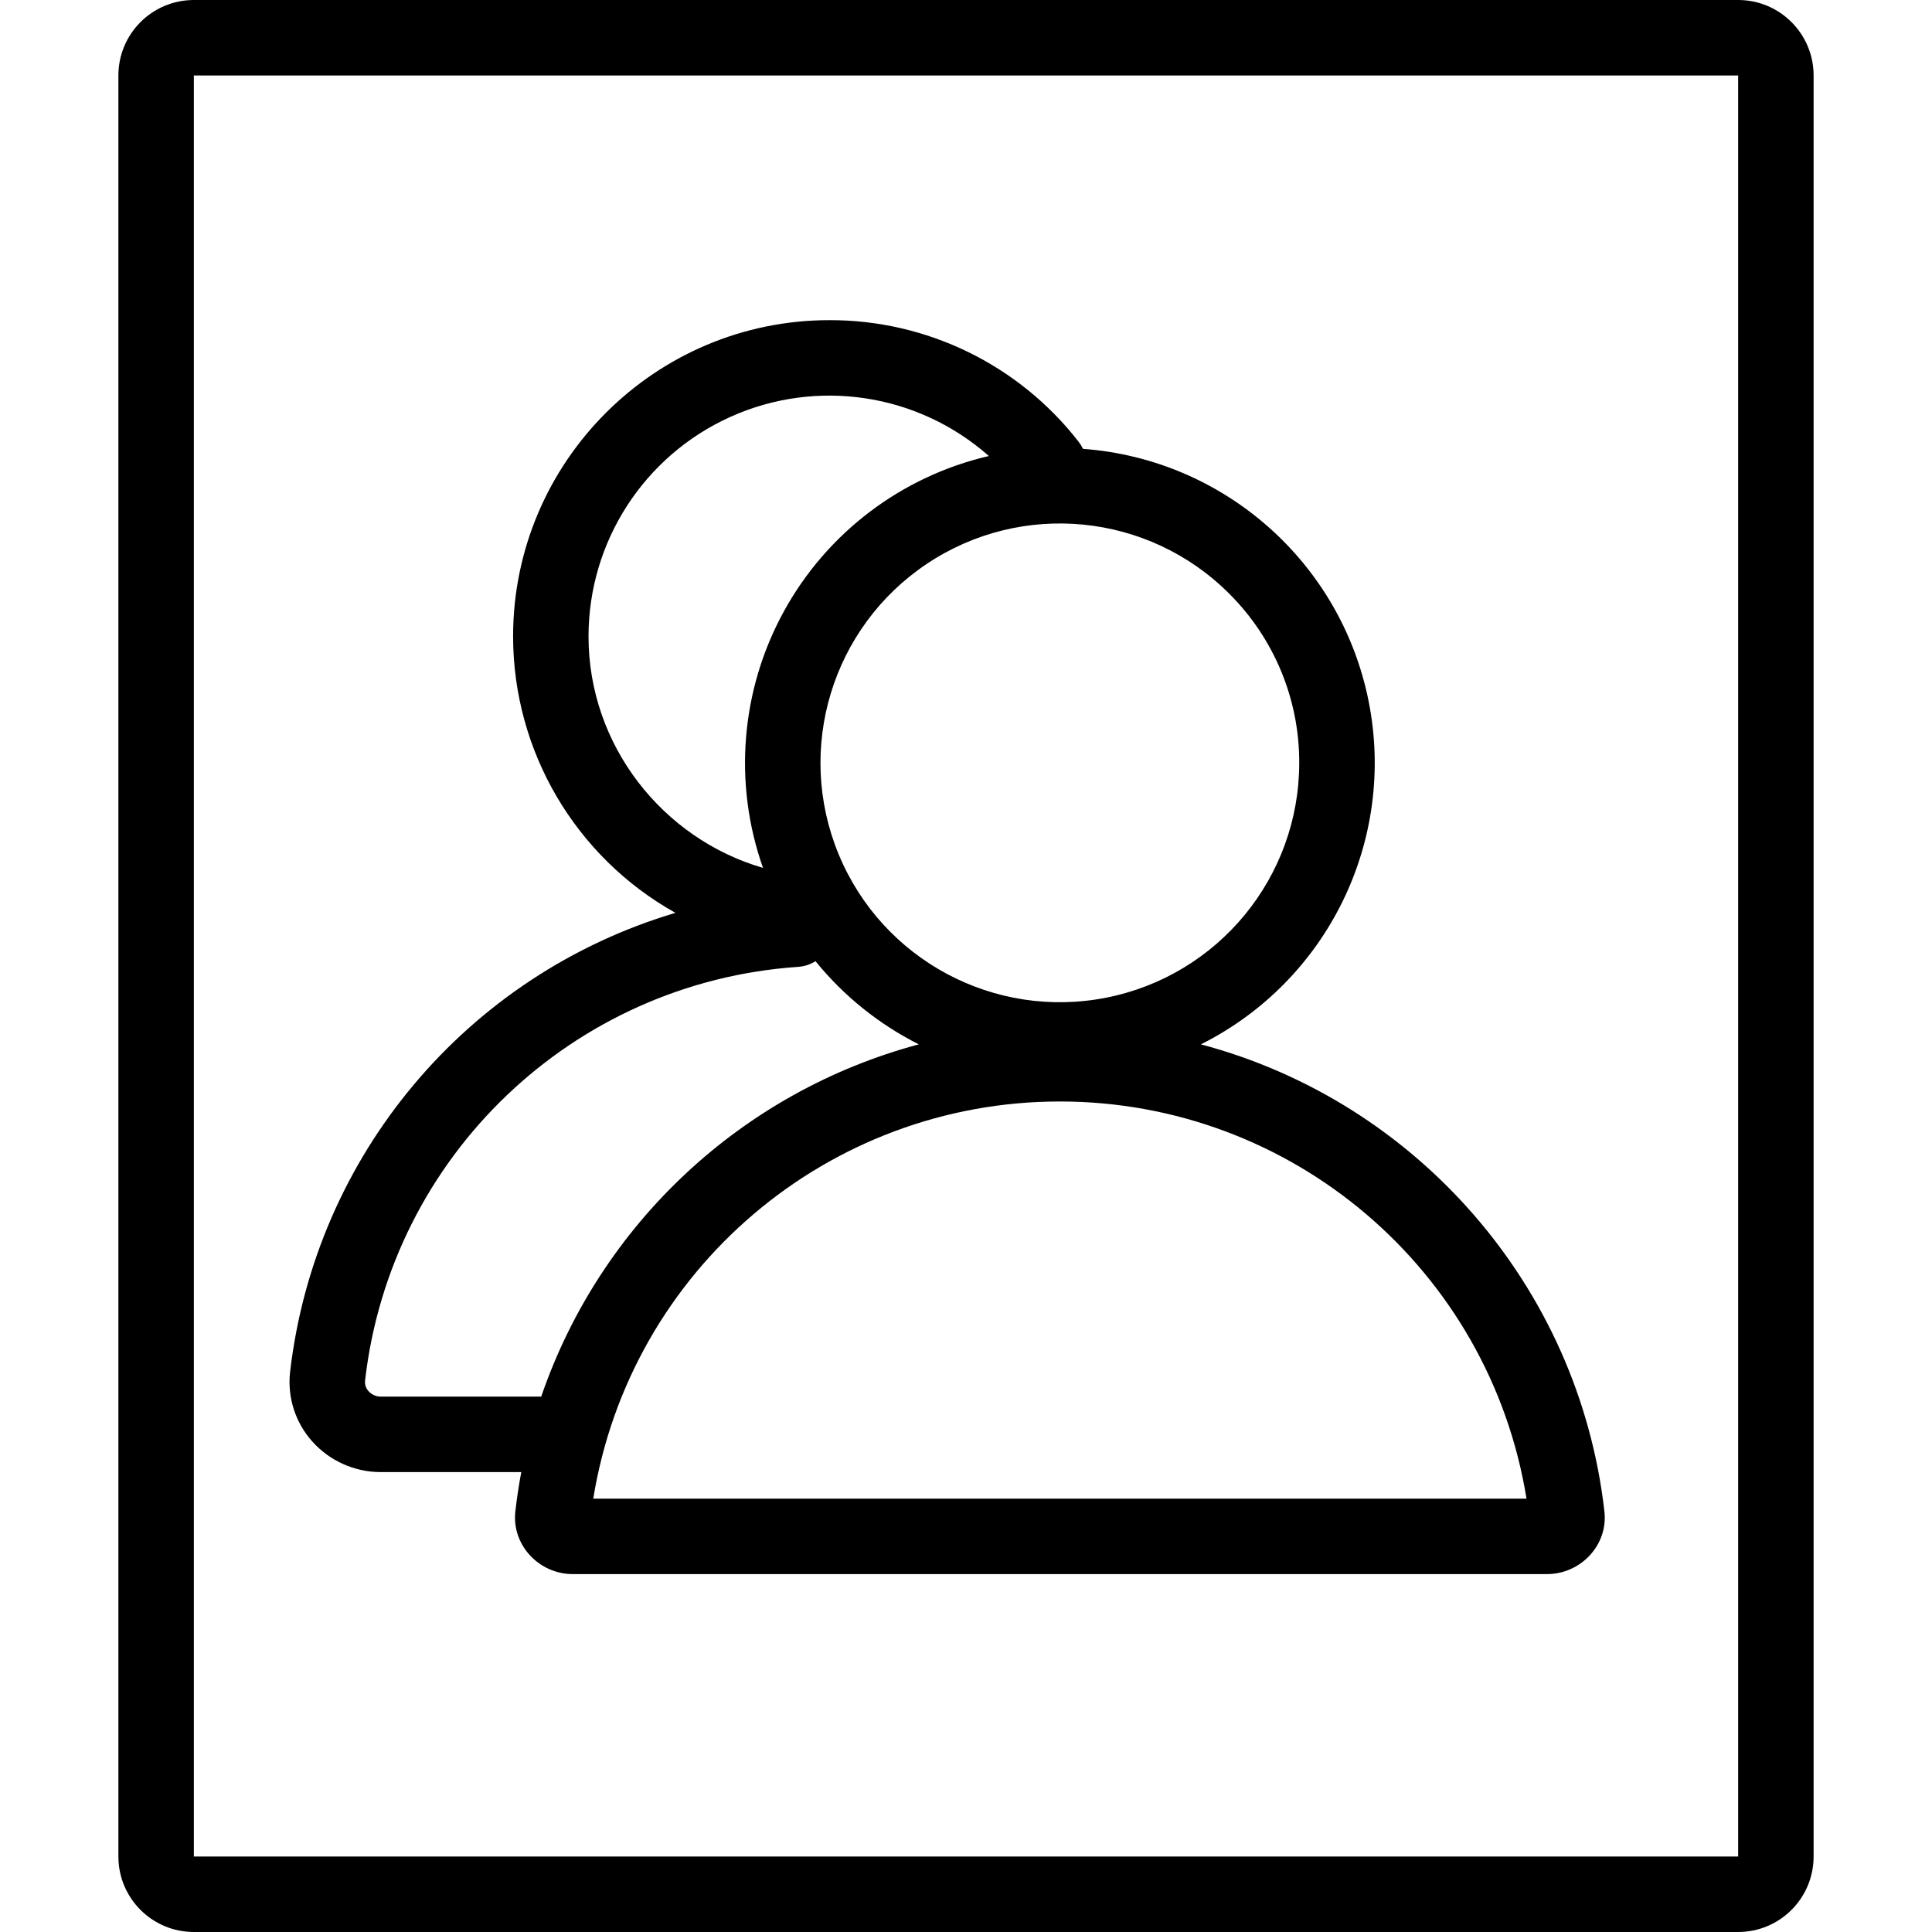
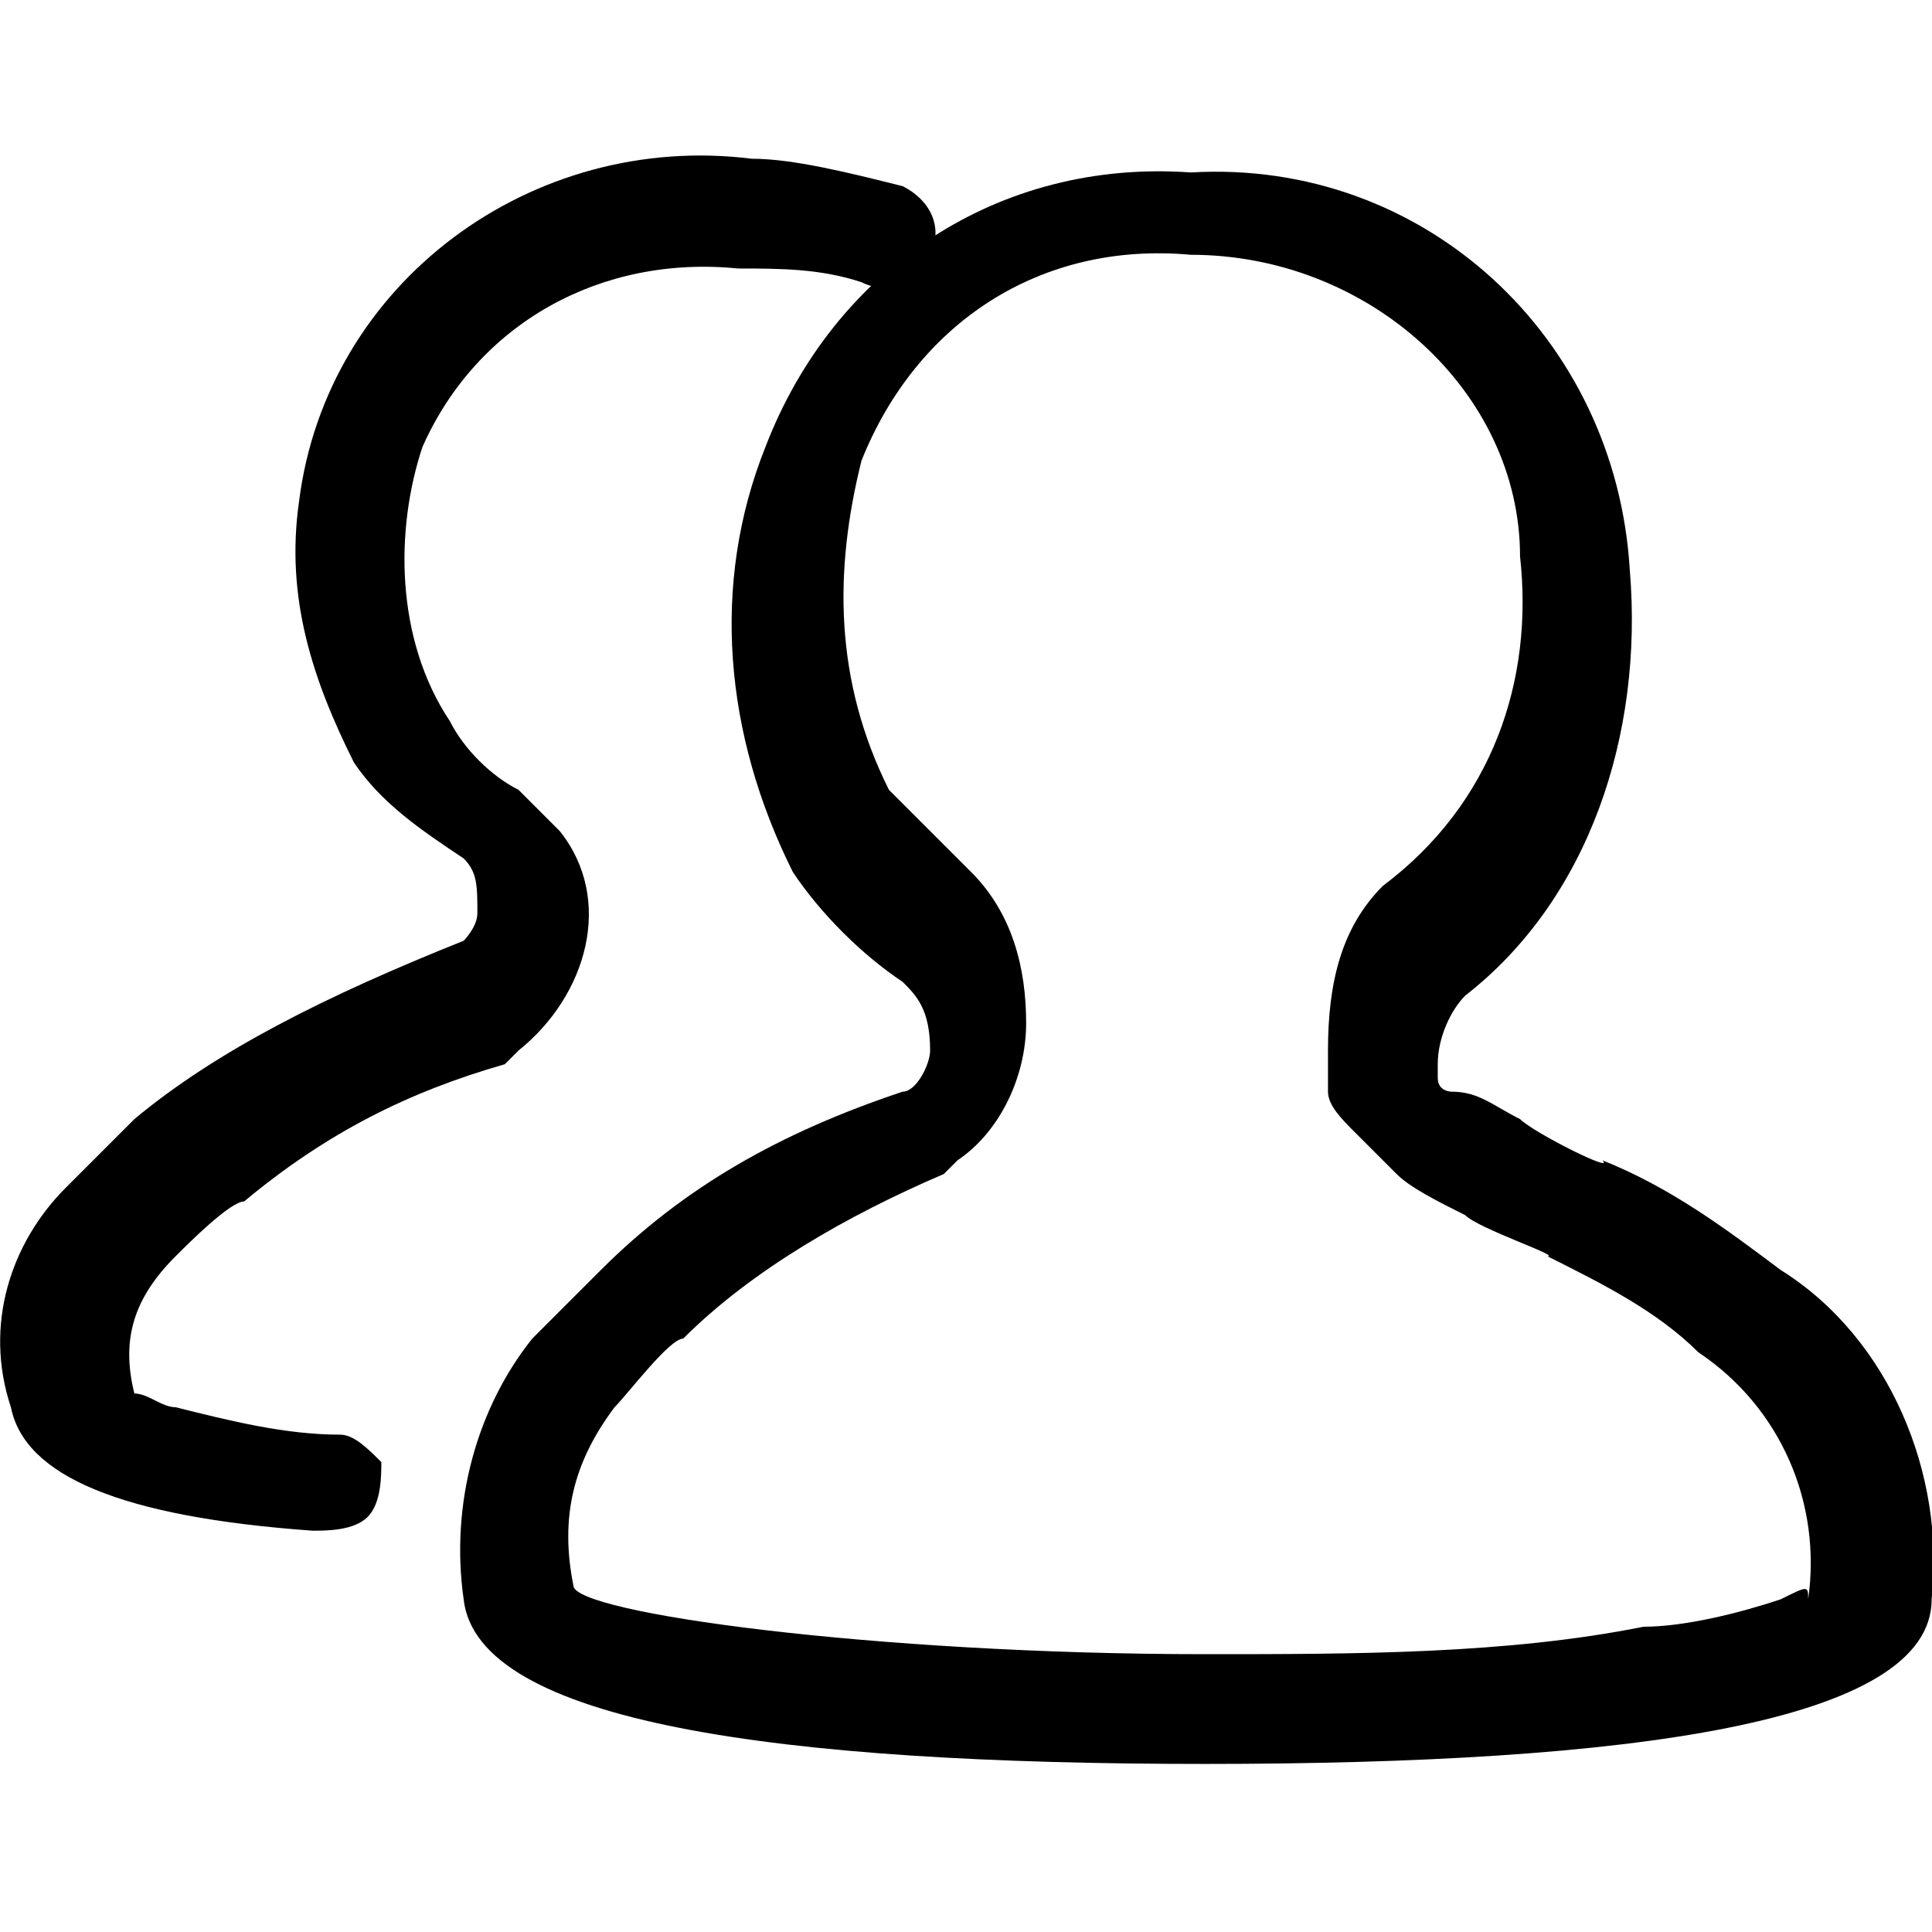
- <svg xmlns="http://www.w3.org/2000/svg" t="1637548307866" class="icon" viewBox="0 0 1024 1024" version="1.1" p-id="1947" width="200" height="200">
-   <defs>
-     <style type="text/css" />
-   </defs>
-   <path d="M921.25 0h-818.5a40 40 0 0 0-40 40v944a40 40 0 0 0 40 40h818.5a40 40 0 0 0 40-40V40a40 40 0 0 0-40-40z m0 984h-818.5V40h818.5z" p-id="1948" />
-   <path d="M201.77 780.24h74.52q-1.94 10.29-3.15 20.83c-2 17.82 12.55 33.24 30.49 33.24h516.26c17.93 0 32.51-15.42 30.48-33.24-13.63-119.7-100-217.32-213.87-247.54A166.88 166.88 0 0 0 574 237.9a19.91 19.91 0 0 0-2.31-3.76 166.68 166.68 0 0 0-132.11-64.45c-92.43 0-167.63 75.2-167.63 167.63A168 168 0 0 0 358 483.83a288.48 288.48 0 0 0-204.26 243.44A47.24 47.24 0 0 0 165.5 764a48.7 48.7 0 0 0 36.27 16.24z m607.31 14.07H314.44a250.54 250.54 0 0 1 494.64 0z m-120.46-390a126.87 126.87 0 1 1-37.16-89.7 126 126 0 0 1 37.16 89.7z m-376.69-67a127.64 127.64 0 0 1 212.19-95.61A167 167 0 0 0 404.41 460c-53.21-15.46-92.48-64.93-92.48-122.68zM193.49 731.8A248 248 0 0 1 423 512.46a20 20 0 0 0 9.24-3A167.59 167.59 0 0 0 487 553.53a291.11 291.11 0 0 0-200.15 186.71h-85.08a8.63 8.63 0 0 1-6.42-2.89 7 7 0 0 1-1.86-5.55z" p-id="1949" />
+ <svg xmlns="http://www.w3.org/2000/svg" t="1626927178609" class="icon" viewBox="0 0 1030 1024" version="1.1" p-id="1316" width="128" height="128">
+   <path d="M320.326 674.085l-36.571 36.571c-29.257 36.571-43.886 87.771-36.571 138.971 7.314 65.829 168.229 87.771 394.971 87.771 226.743 0 387.657-21.943 387.657-87.771 7.314-65.829-21.943-138.971-80.457-175.543-29.257-21.943-58.514-43.886-95.086-58.514 7.314 7.314-36.571-14.629-43.886-21.943-14.629-7.314-21.943-14.629-36.571-14.629 0 0-7.314 0-7.314-7.314v-7.314c0-14.629 7.314-29.257 14.629-36.571 65.829-51.2 95.086-138.971 87.771-226.743-7.314-124.343-109.714-219.429-234.057-212.114-102.4-7.314-190.171 51.2-226.743 146.286-29.257 73.143-21.943 153.6 14.629 226.743 14.629 21.943 36.571 43.886 58.514 58.514 7.314 7.314 14.629 14.629 14.629 36.571 0 7.314-7.314 21.943-14.629 21.943-65.829 21.943-117.029 51.2-160.914 95.086z m387.657-95.086c0 7.314 7.314 14.629 14.629 21.943l21.943 21.943c7.314 7.314 21.943 14.629 36.571 21.943 7.314 7.314 51.2 21.943 43.886 21.943 29.257 14.629 58.514 29.257 80.457 51.2 43.886 29.257 65.829 80.457 58.514 131.657 0-7.314 0-7.314-14.629 0-21.943 7.314-51.2 14.629-73.143 14.629-73.143 14.629-153.6 14.629-234.057 14.629-175.543 0-336.457-21.943-336.457-36.571-7.314-36.571 0-65.829 21.943-95.086 7.314-7.314 29.257-36.571 36.571-36.571 36.571-36.571 87.771-65.829 138.971-87.771l7.314-7.314c21.943-14.629 36.571-43.886 36.571-73.143s-7.314-58.514-29.257-80.457l-43.886-43.886c-29.257-58.514-29.257-117.029-14.629-175.543 29.257-73.143 95.086-117.029 175.543-109.714 95.086 0 175.543 73.143 175.543 160.914 7.314 65.829-14.629 131.657-73.143 175.543-21.943 21.943-29.257 51.2-29.257 87.771v21.943z" p-id="1317" />
+   <path d="M71.641 593.627l-36.571 36.571c-29.257 29.257-43.886 73.143-29.257 117.029 7.314 36.571 58.514 58.514 160.914 65.829 7.314 0 21.943 0 29.257-7.314 7.314-7.314 7.314-21.943 7.314-29.257-7.314-7.314-14.629-14.629-21.943-14.629-29.257 0-58.514-7.314-87.771-14.629-7.314 0-14.629-7.314-21.943-7.314-7.314-29.257 0-51.2 21.943-73.143 7.314-7.314 29.257-29.257 36.571-29.257 43.886-36.571 87.771-58.514 138.971-73.143l7.314-7.314c36.571-29.257 51.2-80.457 21.943-117.029l-21.943-21.943c-14.629-7.314-29.257-21.943-36.571-36.571-29.257-43.886-29.257-102.4-14.629-146.286 29.257-65.829 95.086-102.4 168.229-95.086 21.943 0 43.886 0 65.829 7.314 14.629 7.314 29.257 0 36.571-14.629 7.314-14.629 0-29.257-14.629-36.571-29.257-7.314-58.514-14.629-80.457-14.629-117.029-14.629-226.743 65.829-241.371 182.857-7.314 51.2 7.314 95.086 29.257 138.971 14.629 21.943 36.571 36.571 58.514 51.2 7.314 7.314 7.314 14.629 7.314 29.257 0 7.314-7.314 14.629-7.314 14.629-73.143 29.257-131.657 58.514-175.543 95.086z" p-id="1318" />
</svg>
